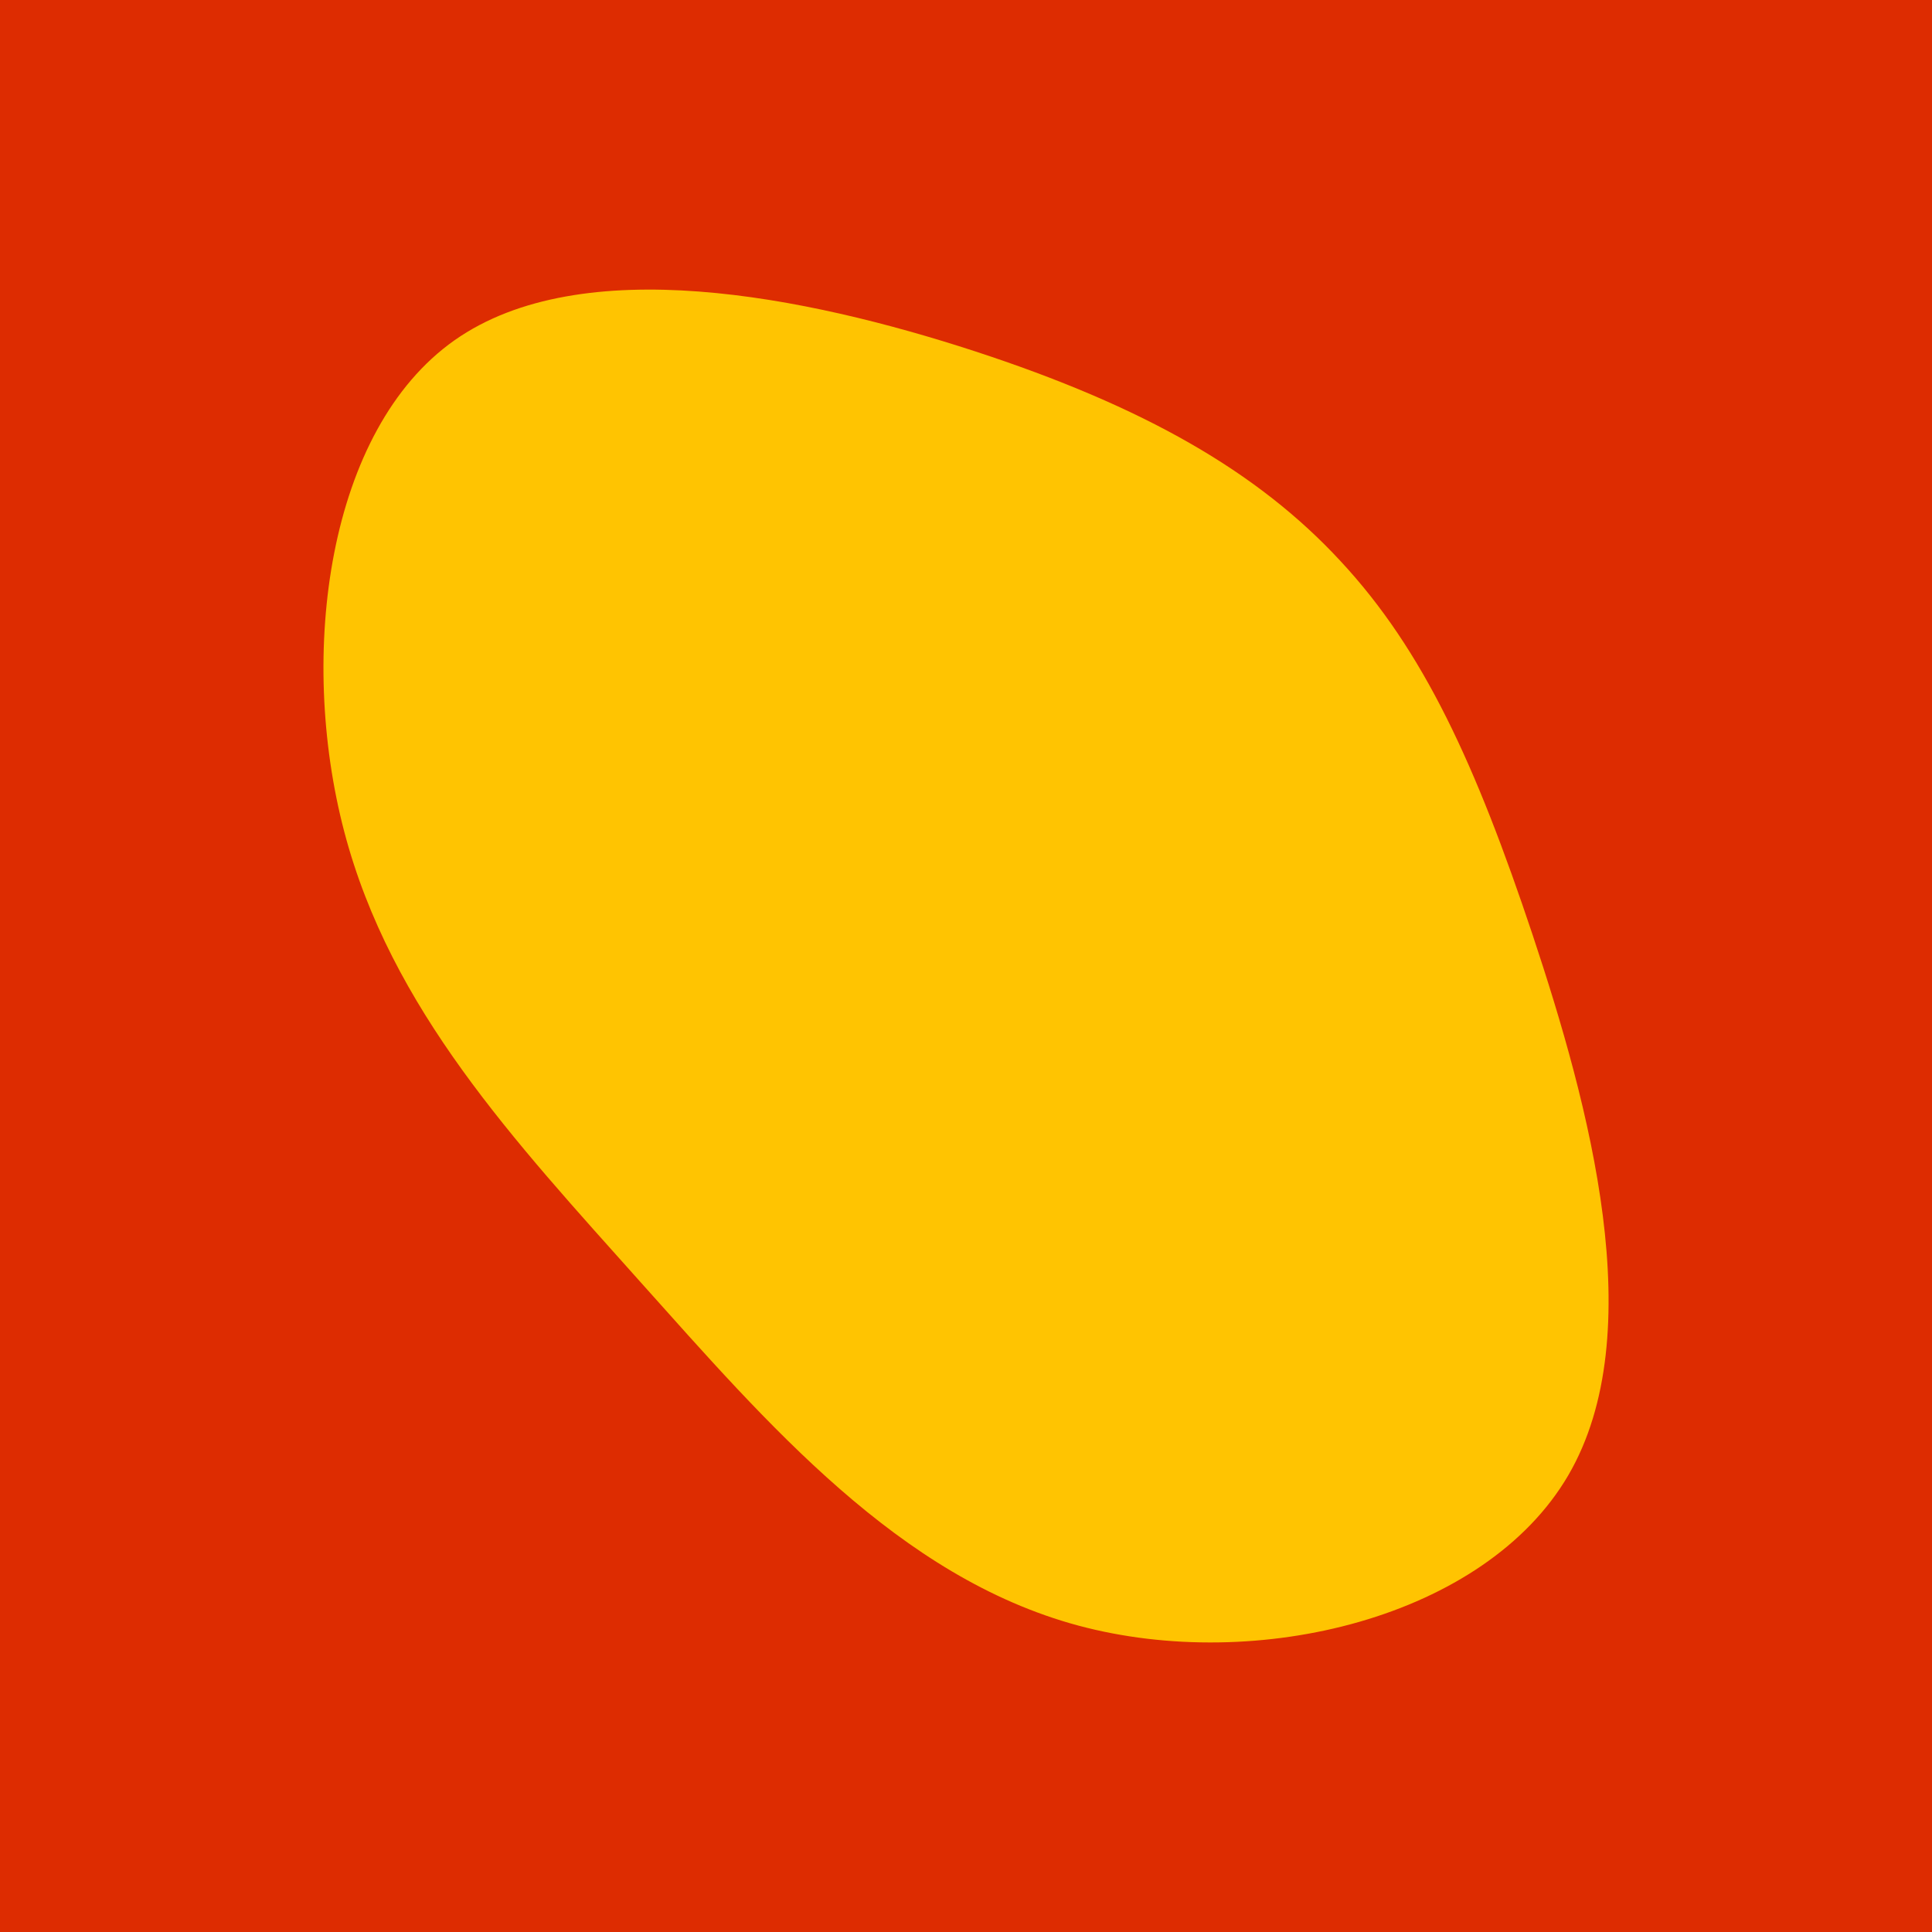
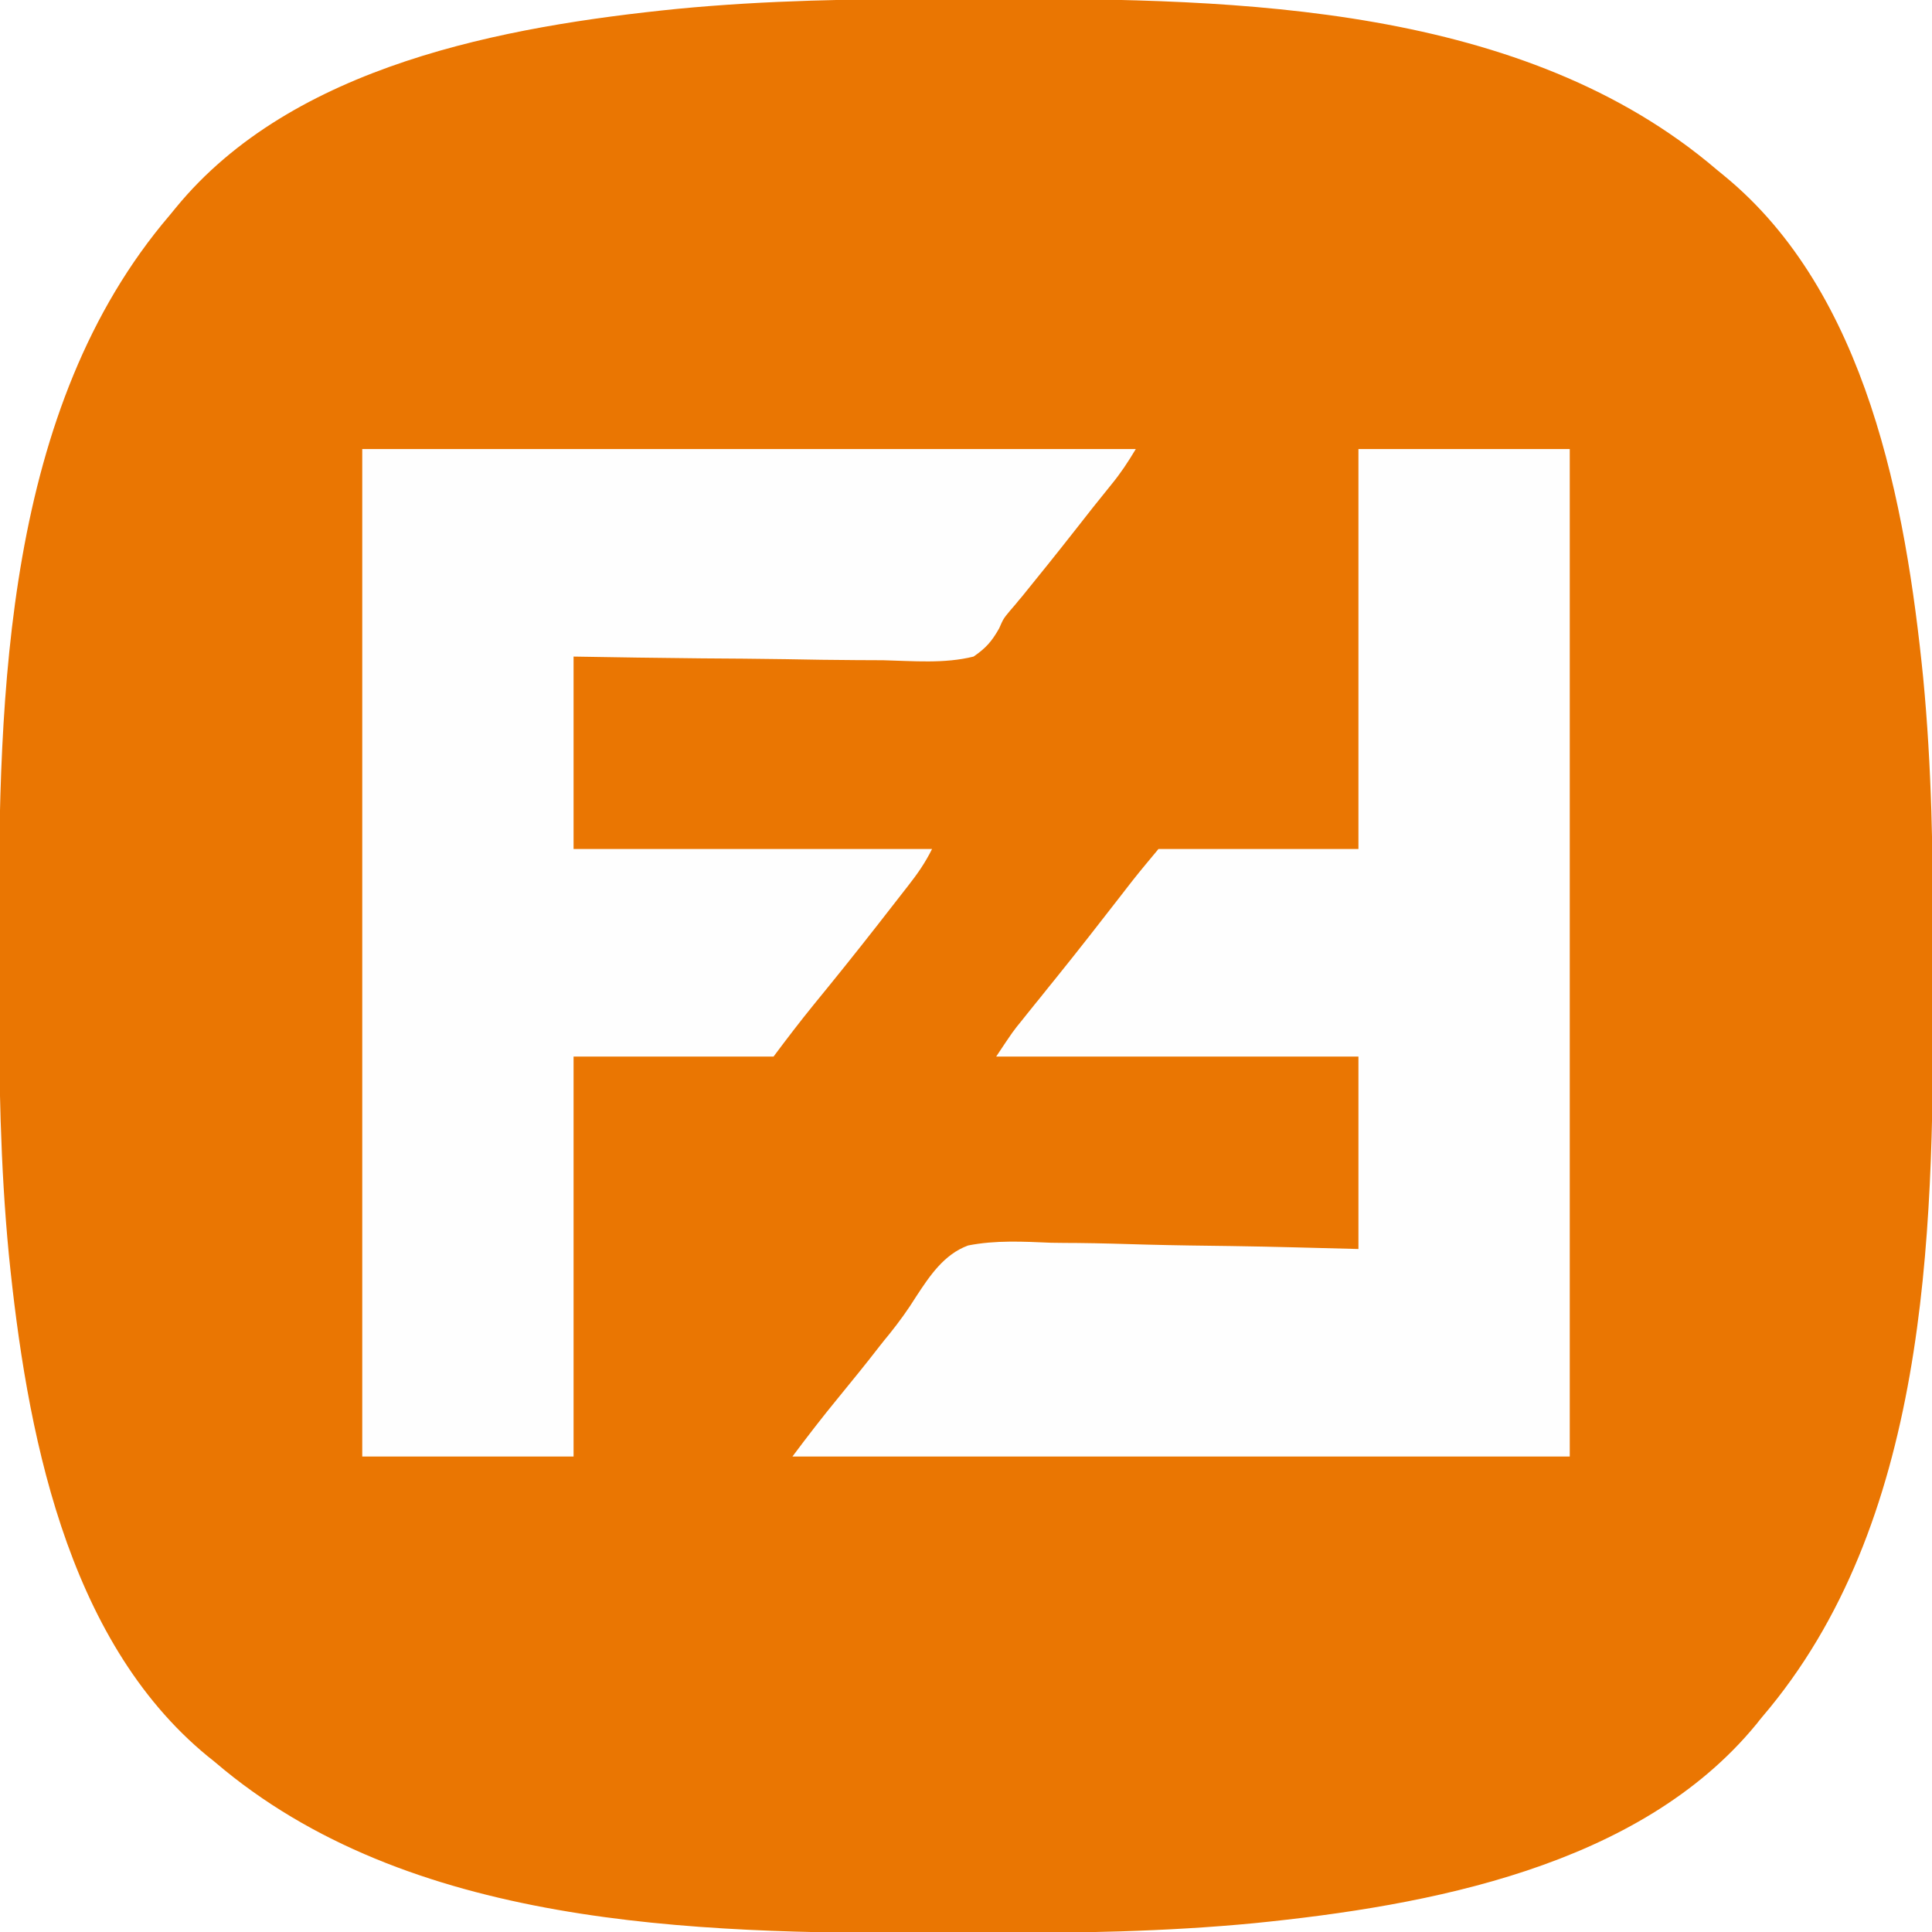
<svg xmlns="http://www.w3.org/2000/svg" width="64px" height="64px" viewBox="0 0 64 64" version="1.1">
  <g id="surface1">
-     <rect x="0" y="0" width="64" height="64" style="fill:rgb(86.667%,17.255%,0.392%);fill-opacity:1;stroke:none;" />
-     <path style=" stroke:none;fill-rule:nonzero;fill:rgb(100%,76.863%,0.392%);fill-opacity:1;" d="M 44.402 18.582 C 47.156 21.539 48.883 25.316 50.77 30.969 C 52.652 36.629 54.699 44.168 51.949 48.875 C 49.195 53.582 41.66 55.445 35.715 53.848 C 29.777 52.246 25.43 47.176 21.223 42.477 C 17.02 37.77 12.945 33.422 11.402 27.543 C 9.859 21.66 10.848 14.238 15.055 11.273 C 19.266 8.309 26.688 9.809 32.285 11.633 C 37.883 13.461 41.66 15.617 44.402 18.582 " />
+     <path style=" stroke:none;fill-rule:nonzero;fill:rgb(91.765%,46.275%,0.784%);fill-opacity:1;" d="M 31.324 -0.031 C 31.895 -0.031 32.465 -0.031 33.035 -0.035 C 41.035 -0.051 50.484 0.16 56.875 5.625 C 56.992 5.723 56.992 5.723 57.113 5.82 C 61.852 9.699 63.129 16.711 63.707 22.441 C 63.992 25.402 64.039 28.352 64.031 31.324 C 64.031 31.895 64.031 32.465 64.035 33.035 C 64.051 41.035 63.84 50.484 58.375 56.875 C 58.312 56.953 58.246 57.031 58.184 57.113 C 54.301 61.852 47.289 63.129 41.559 63.707 C 38.598 63.992 35.648 64.039 32.676 64.031 C 32.105 64.031 31.535 64.031 30.965 64.035 C 22.965 64.051 13.516 63.84 7.125 58.375 C 7.047 58.312 6.969 58.246 6.887 58.184 C 2.148 54.301 0.871 47.289 0.293 41.559 C 0.008 38.598 -0.039 35.648 -0.031 32.676 C -0.031 32.105 -0.031 31.535 -0.035 30.965 C -0.051 22.965 0.16 13.516 5.625 7.125 C 5.688 7.047 5.754 6.969 5.82 6.887 C 9.699 2.148 16.711 0.871 22.441 0.293 C 25.402 0.008 28.352 -0.039 31.324 -0.031 Z M 31.324 -0.031 " />
+     <path style=" stroke:none;fill-rule:nonzero;fill:rgb(99.608%,99.608%,99.608%);fill-opacity:1;" d="M 45 14.875 C 47.309 14.875 49.621 14.875 52 14.875 C 52 25.891 52 36.902 52 48.25 C 43.504 48.25 35.004 48.25 26.25 48.25 C 26.746 47.586 27.246 46.938 27.773 46.297 C 28.23 45.738 28.688 45.176 29.129 44.605 C 29.238 44.465 29.352 44.324 29.465 44.188 C 29.785 43.789 30.074 43.391 30.344 42.957 C 30.797 42.266 31.27 41.551 32.07 41.258 C 32.98 41.078 33.898 41.129 34.82 41.168 C 35.113 41.172 35.41 41.176 35.703 41.176 C 36.473 41.184 37.242 41.207 38.012 41.23 C 38.938 41.254 39.867 41.266 40.793 41.277 C 42.195 41.297 43.598 41.34 45 41.375 C 45 39.27 45 37.168 45 35 C 41.039 35 37.078 35 33 35 C 33.562 34.156 33.562 34.156 33.844 33.812 C 33.934 33.695 33.934 33.695 34.027 33.582 C 34.09 33.504 34.152 33.426 34.219 33.344 C 34.285 33.262 34.352 33.176 34.422 33.094 C 34.613 32.852 34.809 32.613 35 32.375 C 35.719 31.484 36.422 30.582 37.125 29.676 C 37.195 29.586 37.266 29.492 37.34 29.398 C 37.406 29.312 37.469 29.23 37.535 29.148 C 37.809 28.801 38.094 28.465 38.375 28.125 C 40.562 28.125 42.746 28.125 45 28.125 C 45 23.754 45 19.379 45 14.875 Z M 45 14.875 " />
+     <path style=" stroke:none;fill-rule:nonzero;fill:rgb(99.608%,99.608%,99.608%);fill-opacity:1;" d="M 12 14.875 C 20.457 14.875 28.914 14.875 37.625 14.875 C 37.363 15.312 37.129 15.668 36.812 16.055 C 36.402 16.559 36 17.066 35.602 17.578 C 35.023 18.316 34.438 19.043 33.848 19.77 C 33.781 19.844 33.719 19.922 33.656 20 C 33.59 20.074 33.527 20.148 33.461 20.227 C 33.238 20.496 33.238 20.496 33.098 20.816 C 32.855 21.246 32.66 21.469 32.25 21.75 C 31.285 21.992 30.242 21.895 29.254 21.871 C 28.957 21.871 28.664 21.867 28.367 21.867 C 27.59 21.863 26.816 21.852 26.039 21.836 C 25.105 21.82 24.176 21.816 23.242 21.809 C 21.828 21.797 20.414 21.773 19 21.75 C 19 23.855 19 25.957 19 28.125 C 22.918 28.125 26.836 28.125 30.875 28.125 C 30.641 28.594 30.391 28.949 30.07 29.359 C 29.988 29.465 29.988 29.465 29.902 29.574 C 29.727 29.801 29.551 30.023 29.375 30.25 C 29.266 30.391 29.152 30.535 29.043 30.676 C 28.355 31.555 27.656 32.426 26.949 33.289 C 26.492 33.852 26.059 34.418 25.625 35 C 23.438 35 21.254 35 19 35 C 19 39.371 19 43.746 19 48.25 C 16.691 48.25 14.379 48.25 12 48.25 C 12 37.234 12 26.223 12 14.875 Z M 12 14.875 " />
  </g>
</svg>
